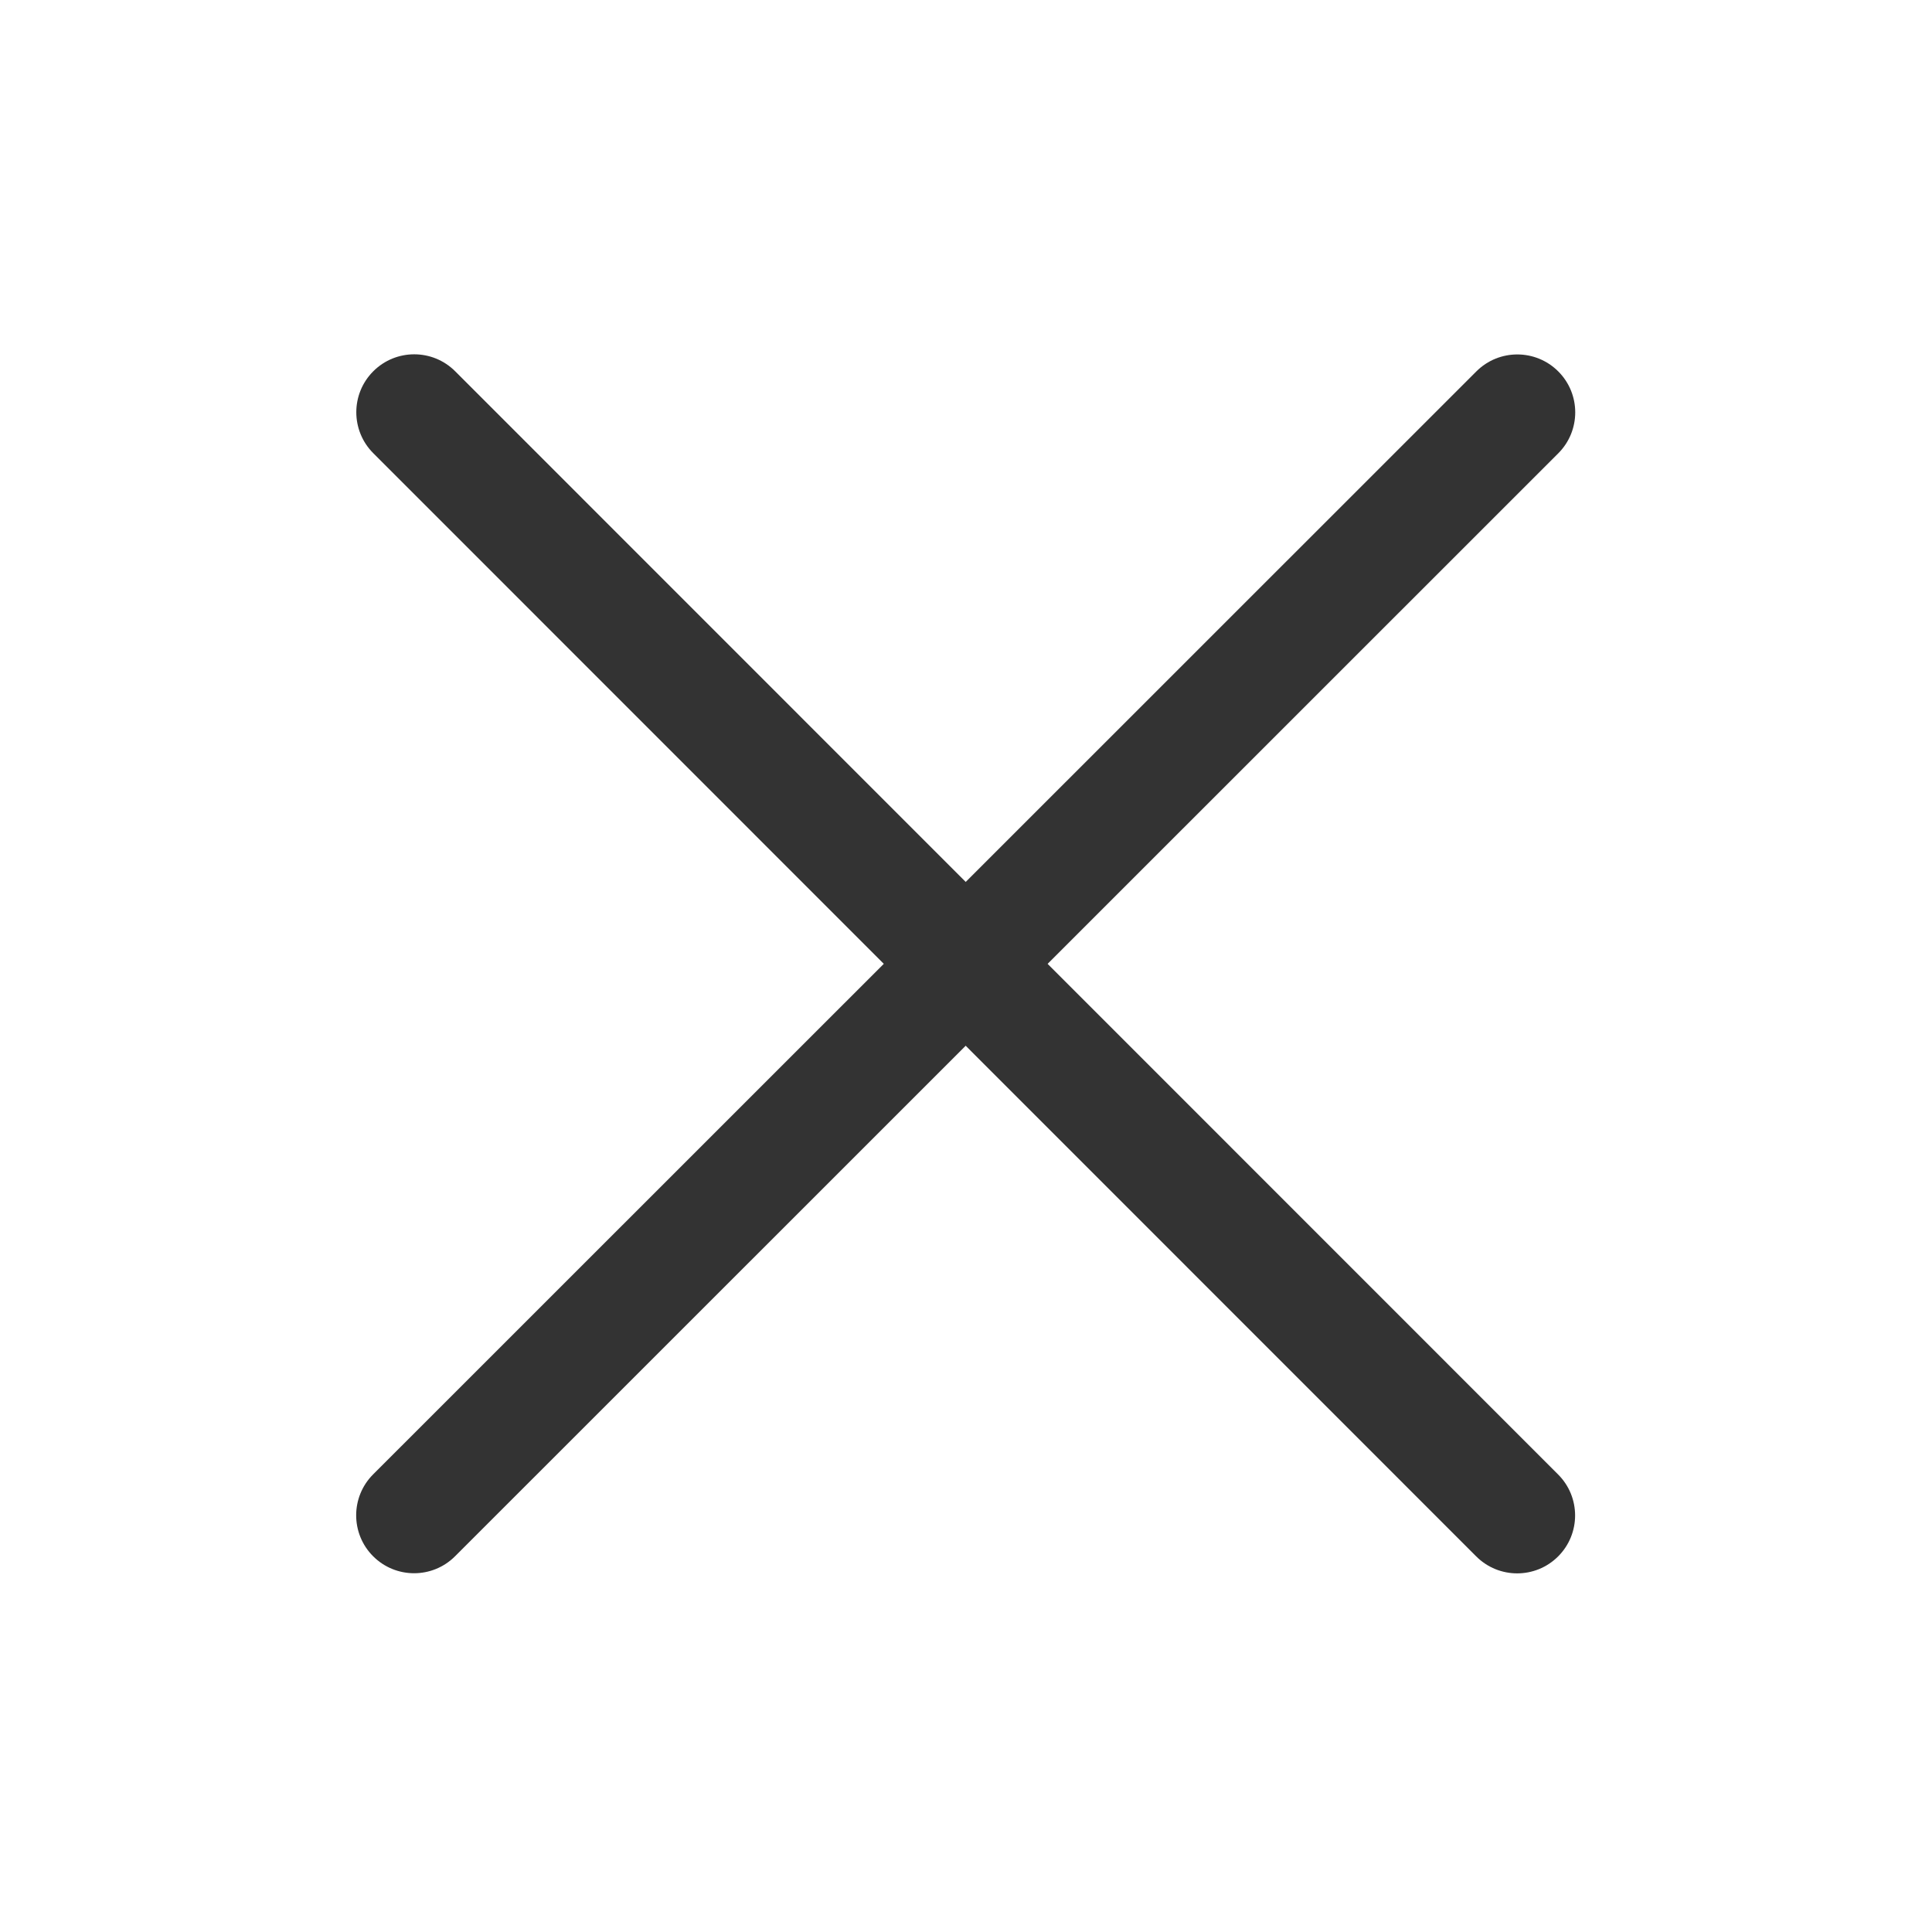
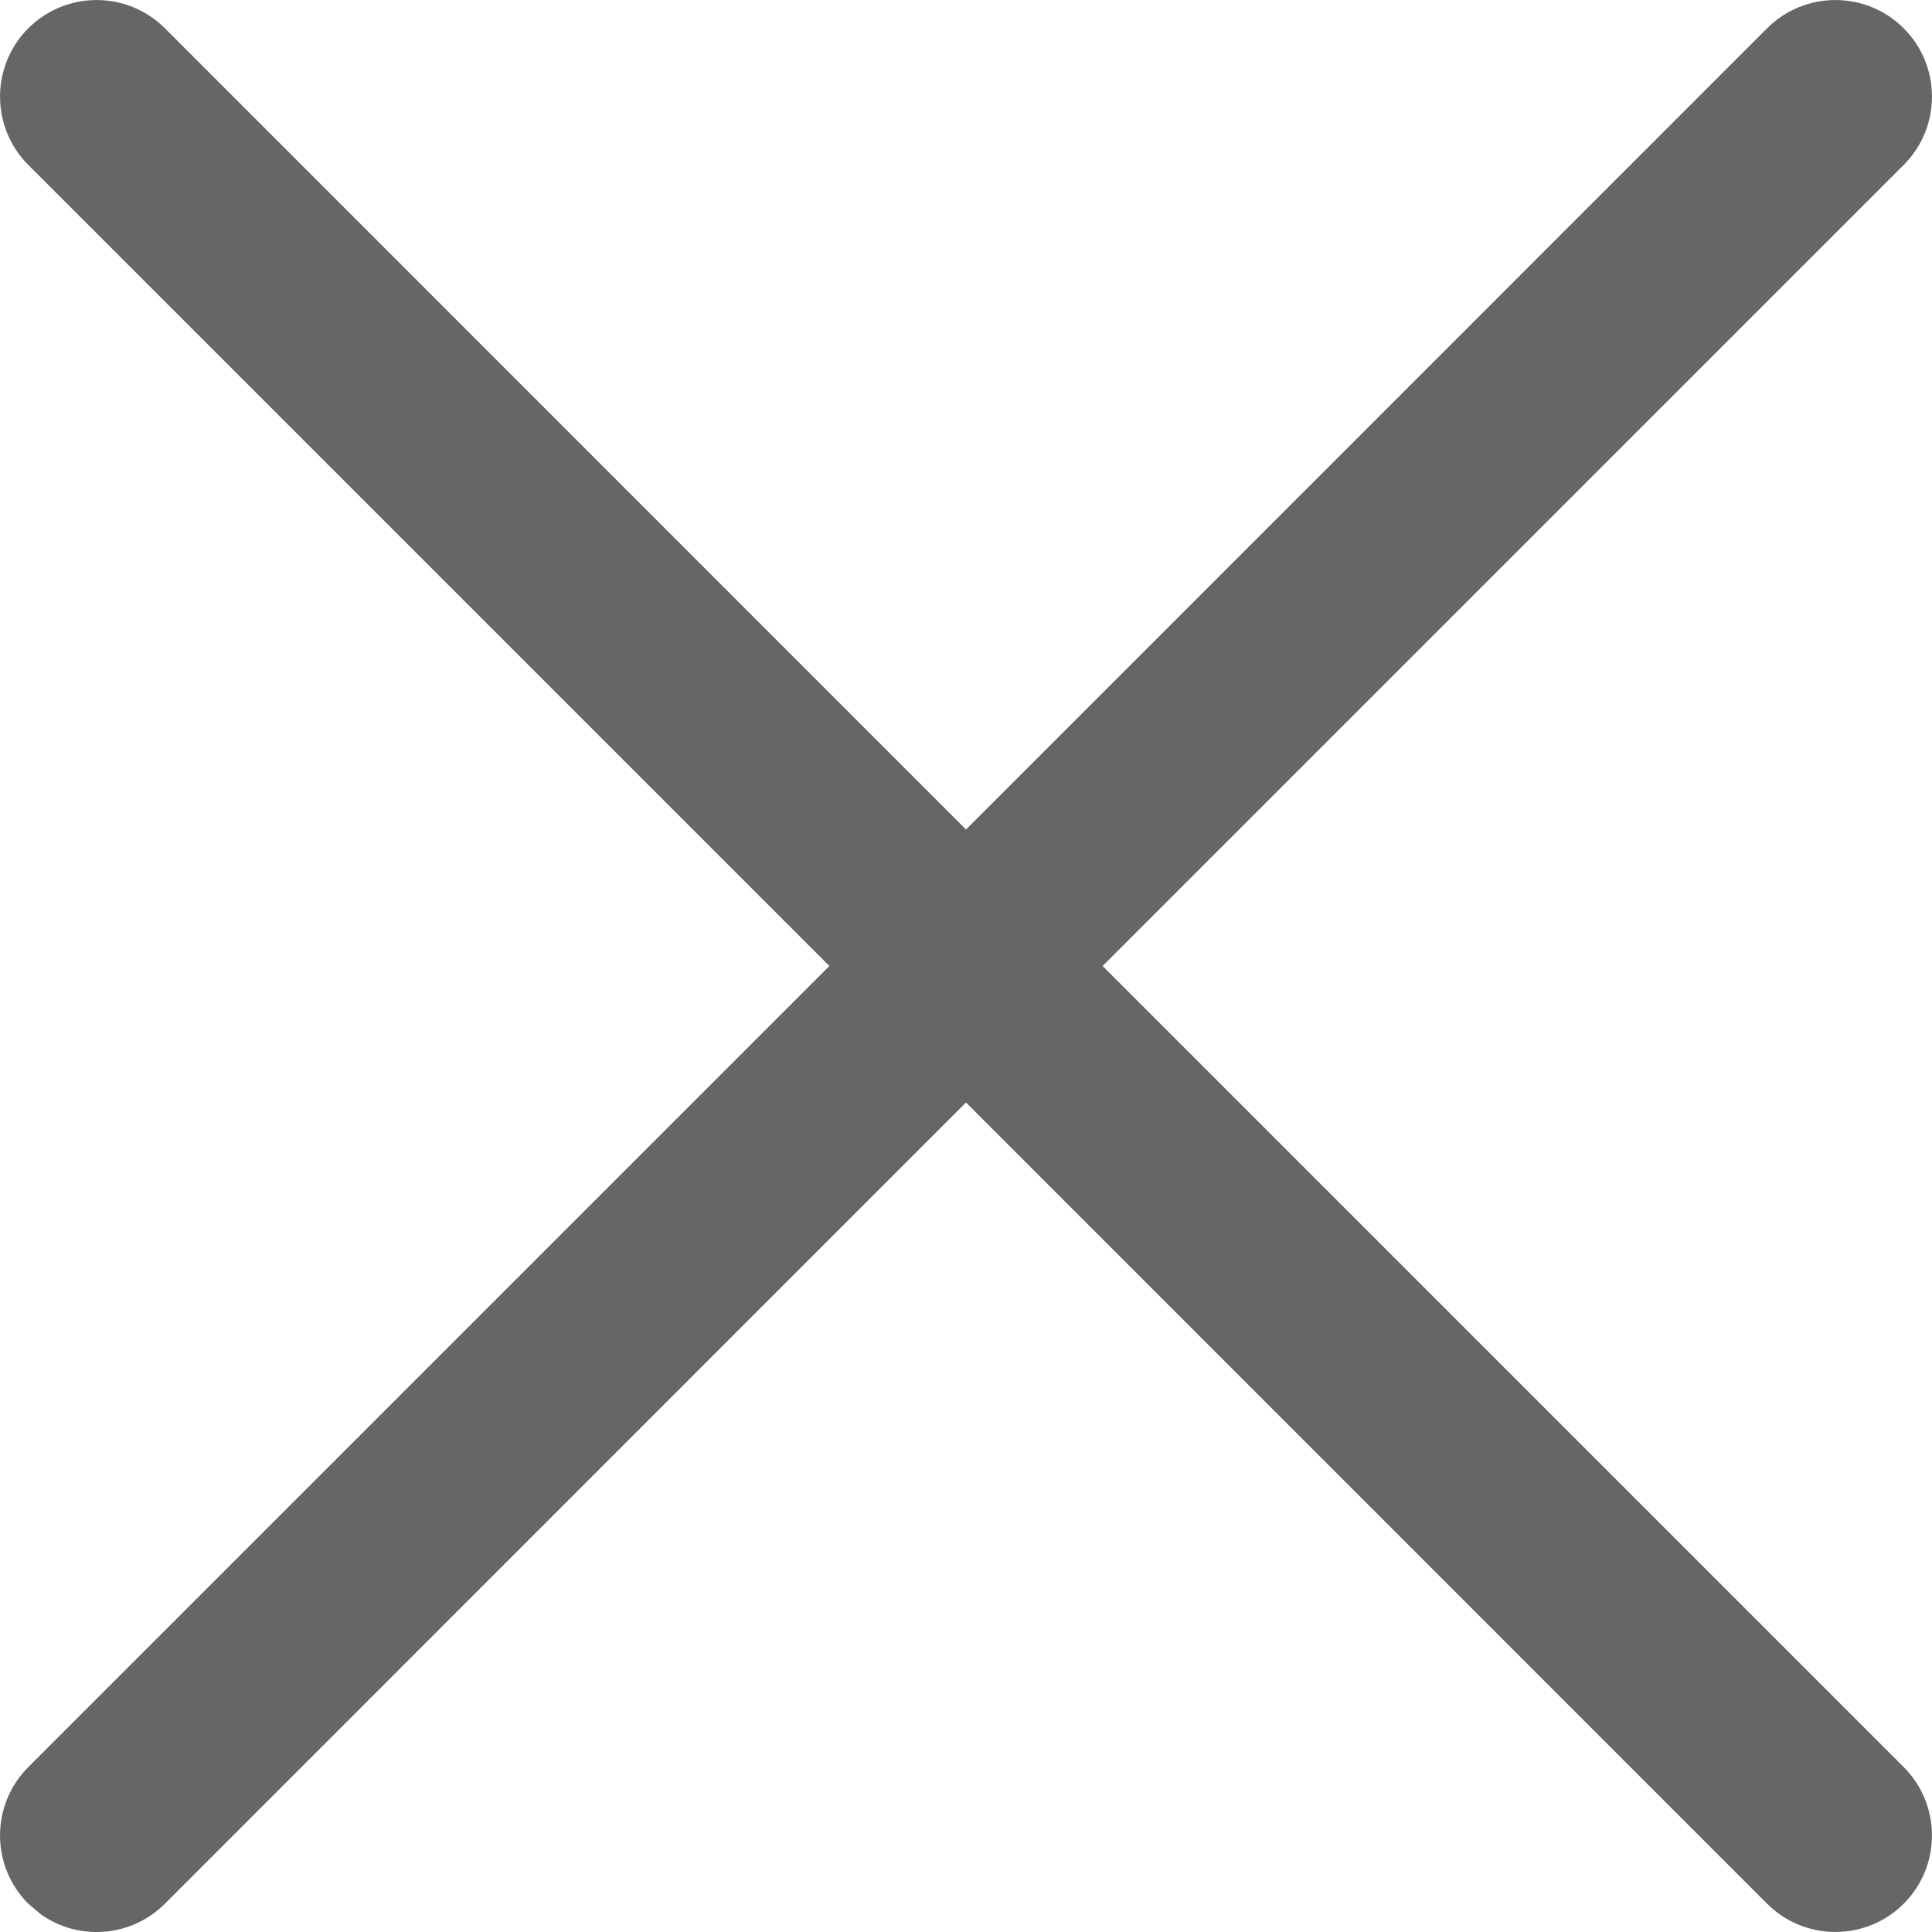
- <svg xmlns="http://www.w3.org/2000/svg" class="icon" width="200px" height="200.00px" viewBox="0 0 1024 1024" version="1.1">
-   <path fill="#333333" d="M782.426 824.925l-584.588-584.727c-11.987-11.99-11.985-31.428 0.005-43.415 11.99-11.987 31.428-11.985 43.415 0.005l584.588 584.727c11.987 11.99 11.985 31.428-0.005 43.415-11.989 11.988-31.428 11.985-43.415-0.005z" />
-   <path fill="#333333" d="M197.768 824.856c-11.987-11.99-11.985-31.428 0.005-43.415l584.727-584.589c11.99-11.987 31.428-11.985 43.415 0.005 11.987 11.99 11.985 31.428-0.005 43.415l-584.727 584.589c-11.99 11.987-31.428 11.985-43.415-0.005z" />
+ <svg xmlns="http://www.w3.org/2000/svg" width="14px" height="14px" viewBox="0 0 14 14" version="1.1">
+   <g id="-控件" stroke="none" stroke-width="1" fill="none" fill-rule="evenodd">
+     <g id="591icon-svg格式" transform="translate(-204, -25)" fill="#666666" fill-rule="nonzero">
+       <path d="M216.805,25.205 C217.078,24.932 217.522,24.932 217.795,25.205 C218.068,25.478 218.068,25.922 217.795,26.195 L217.795,26.195 L211.99,32 L217.795,37.805 C218.068,38.078 218.068,38.522 217.795,38.795 C217.522,39.068 217.078,39.068 216.805,38.795 L216.805,38.795 L211,32.989 L205.195,38.795 C204.949,39.041 204.565,39.066 204.292,38.869 L204.205,38.795 C203.932,38.522 203.932,38.078 204.205,37.805 L204.205,37.805 L210.01,32 L204.205,26.195 C203.932,25.922 203.932,25.478 204.205,25.205 C204.478,24.932 204.922,24.932 205.195,25.205 L205.195,25.205 L211,31.011 Z" id="形状结合" />
+     </g>
+   </g>
</svg>
